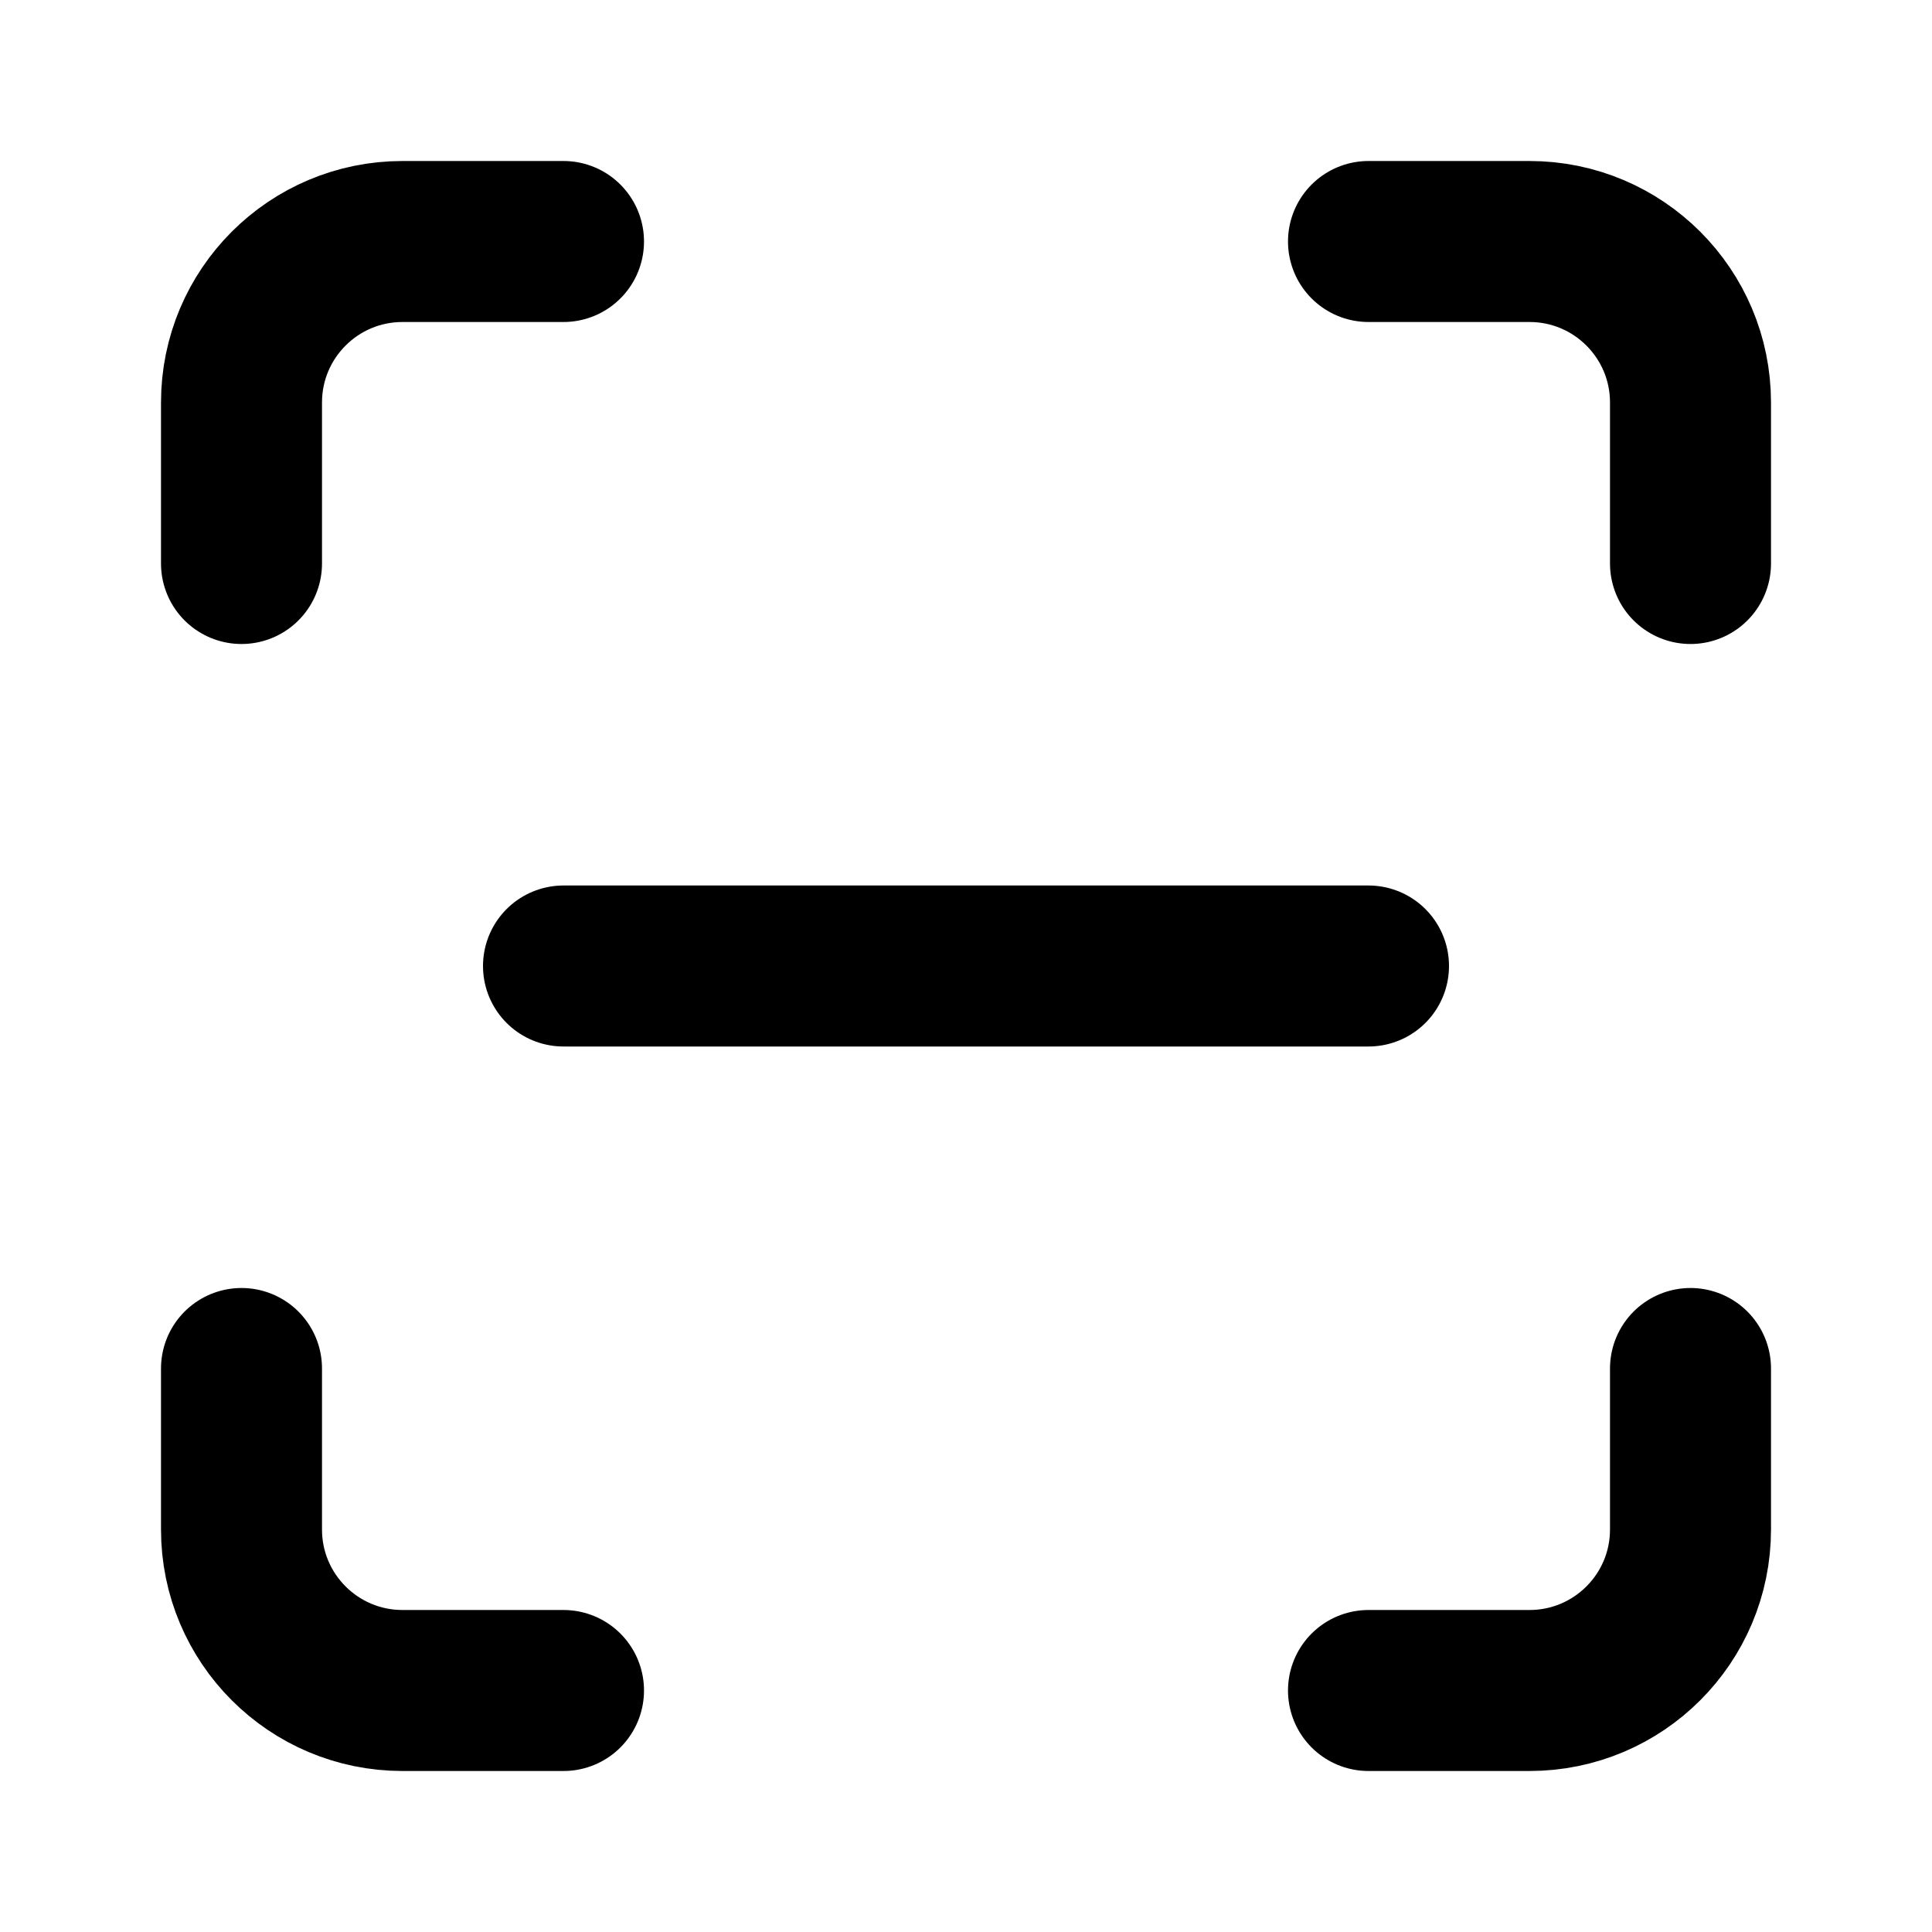
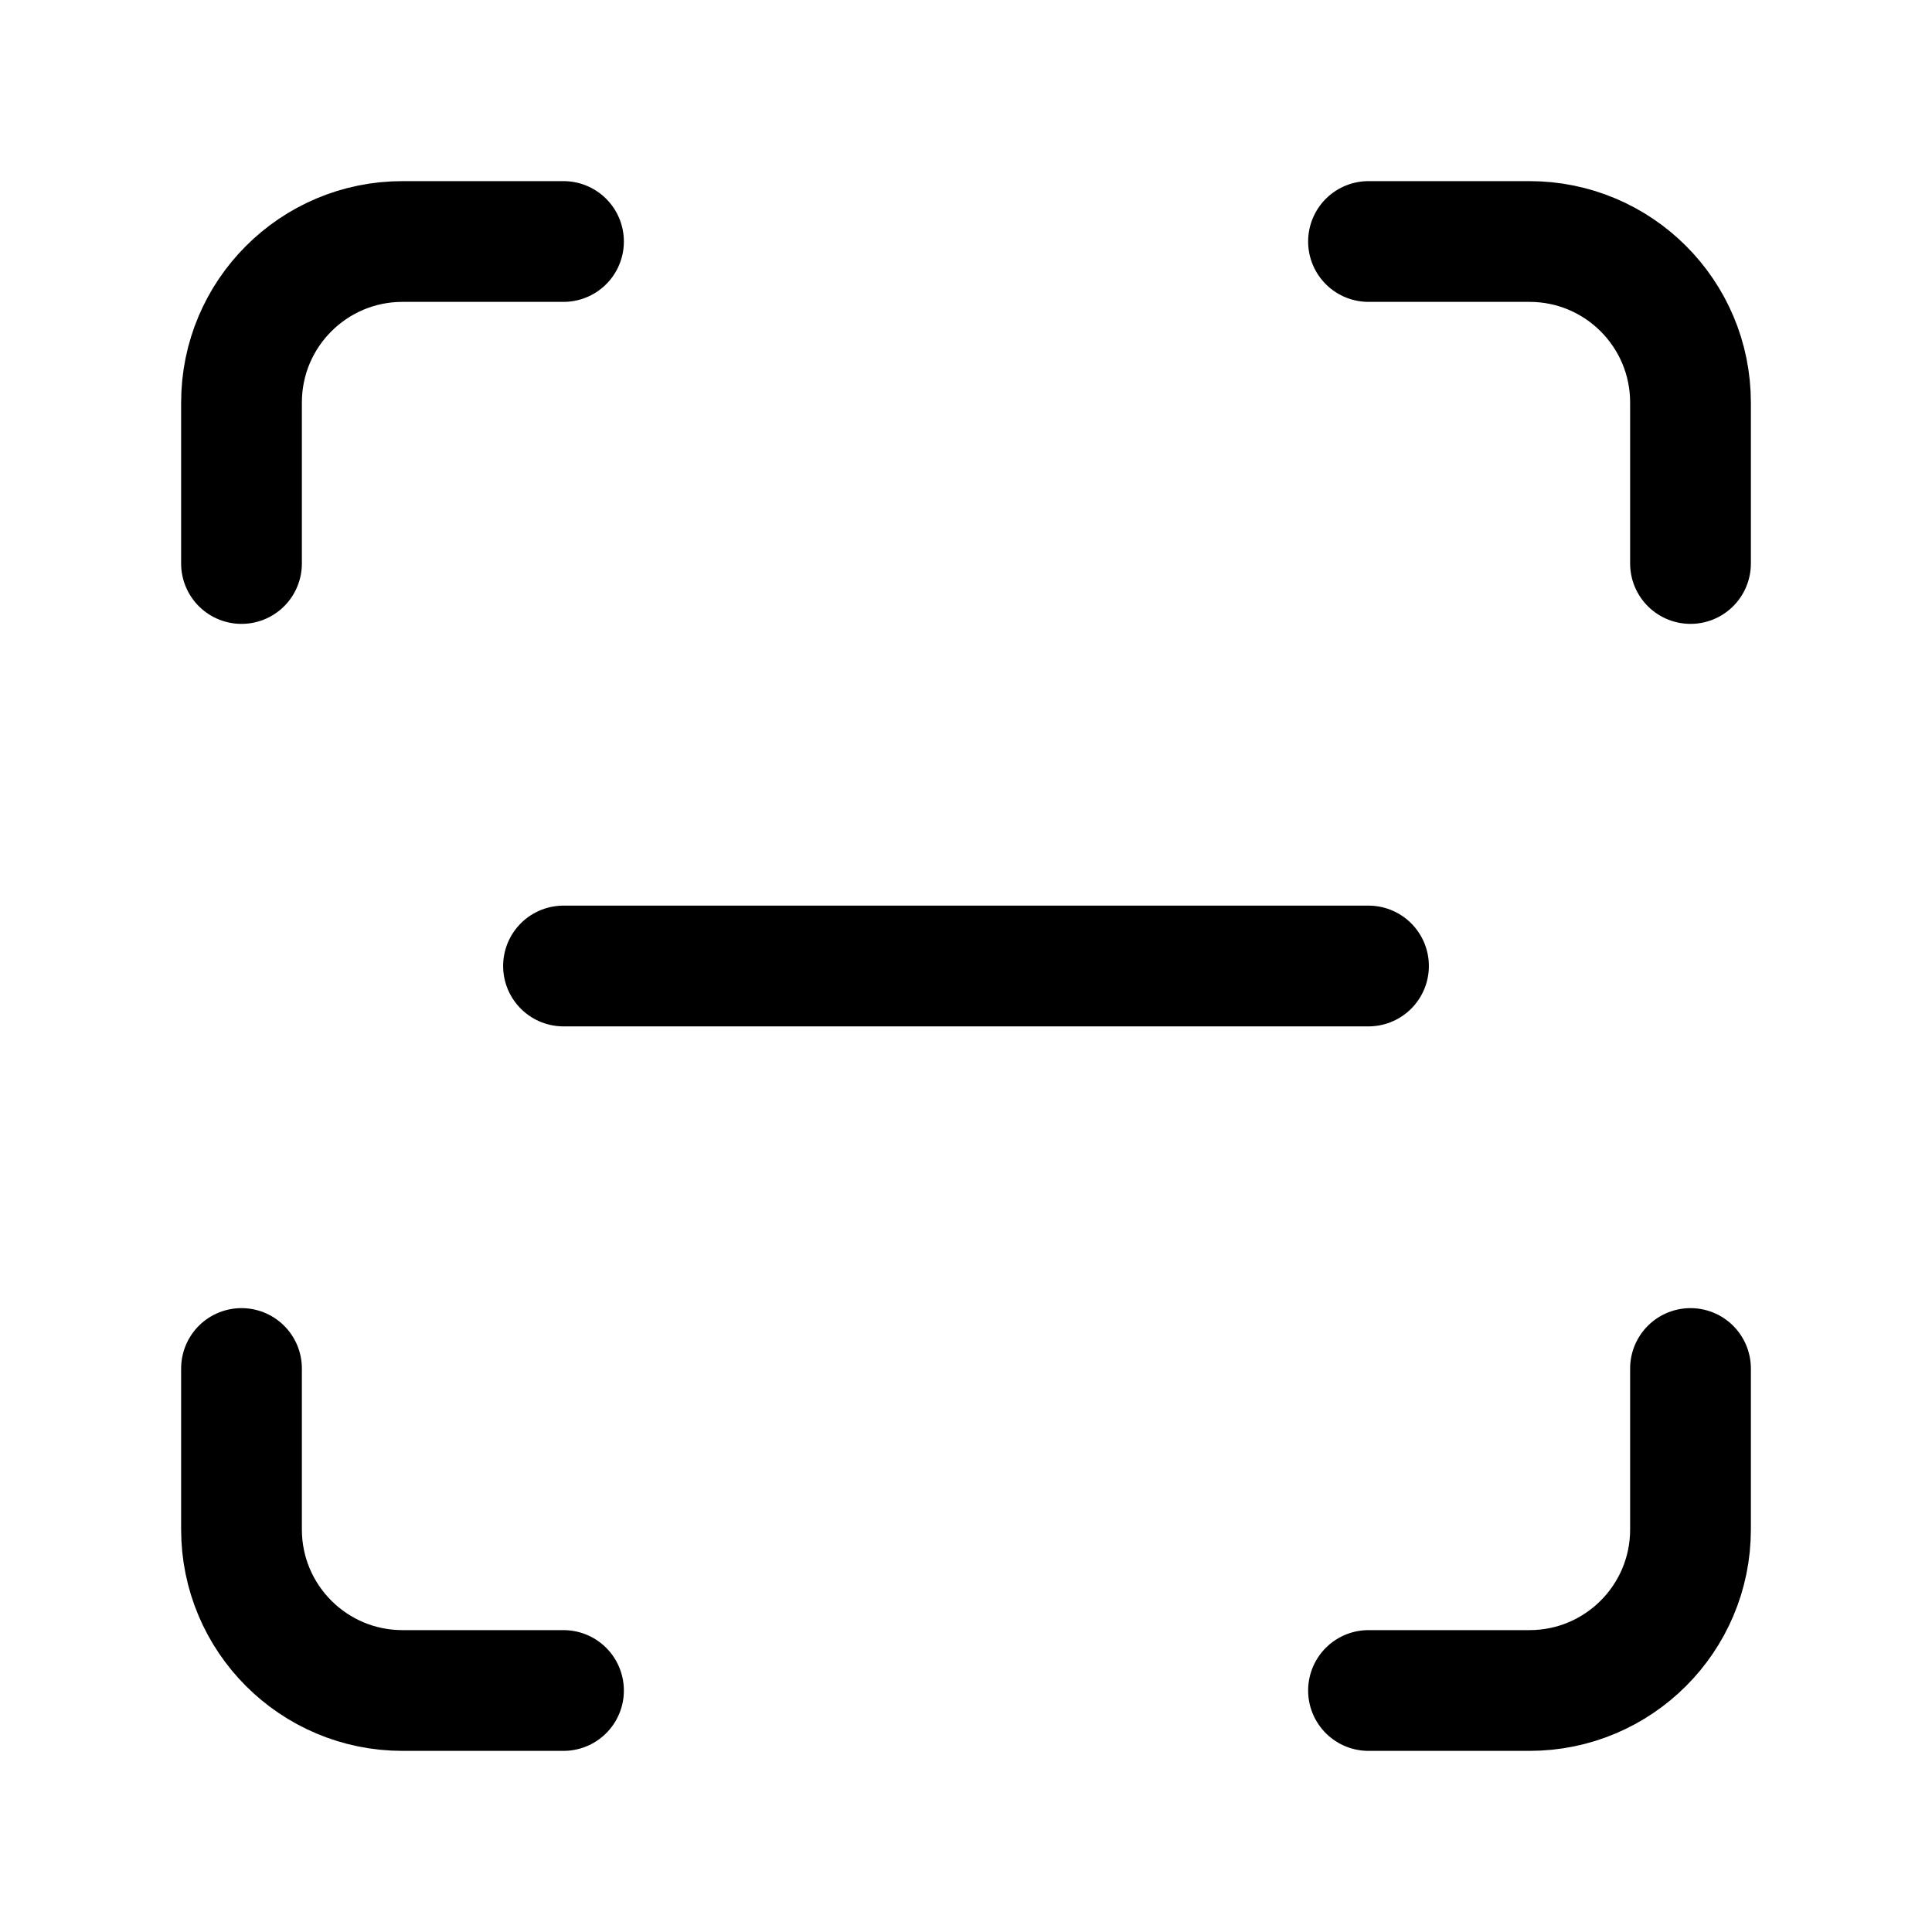
- <svg xmlns="http://www.w3.org/2000/svg" width="24" height="24" viewBox="0 0 24 24" fill="none" stroke="currentColor" stroke-width="2" stroke-linecap="round" stroke-linejoin="round">
+ <svg xmlns="http://www.w3.org/2000/svg" width="24" height="24" viewBox="0 0 24 24" fill="none" stroke="currentColor" stroke-width="1.5" stroke-linecap="round" stroke-linejoin="round">
  <path d="M3 7V5a2 2 0 0 1 2-2h2" />
  <path d="M17 3h2a2 2 0 0 1 2 2v2" />
  <path d="M21 17v2a2 2 0 0 1-2 2h-2" />
  <path d="M7 21H5a2 2 0 0 1-2-2v-2" />
  <path d="M7 12h10" />
</svg>
